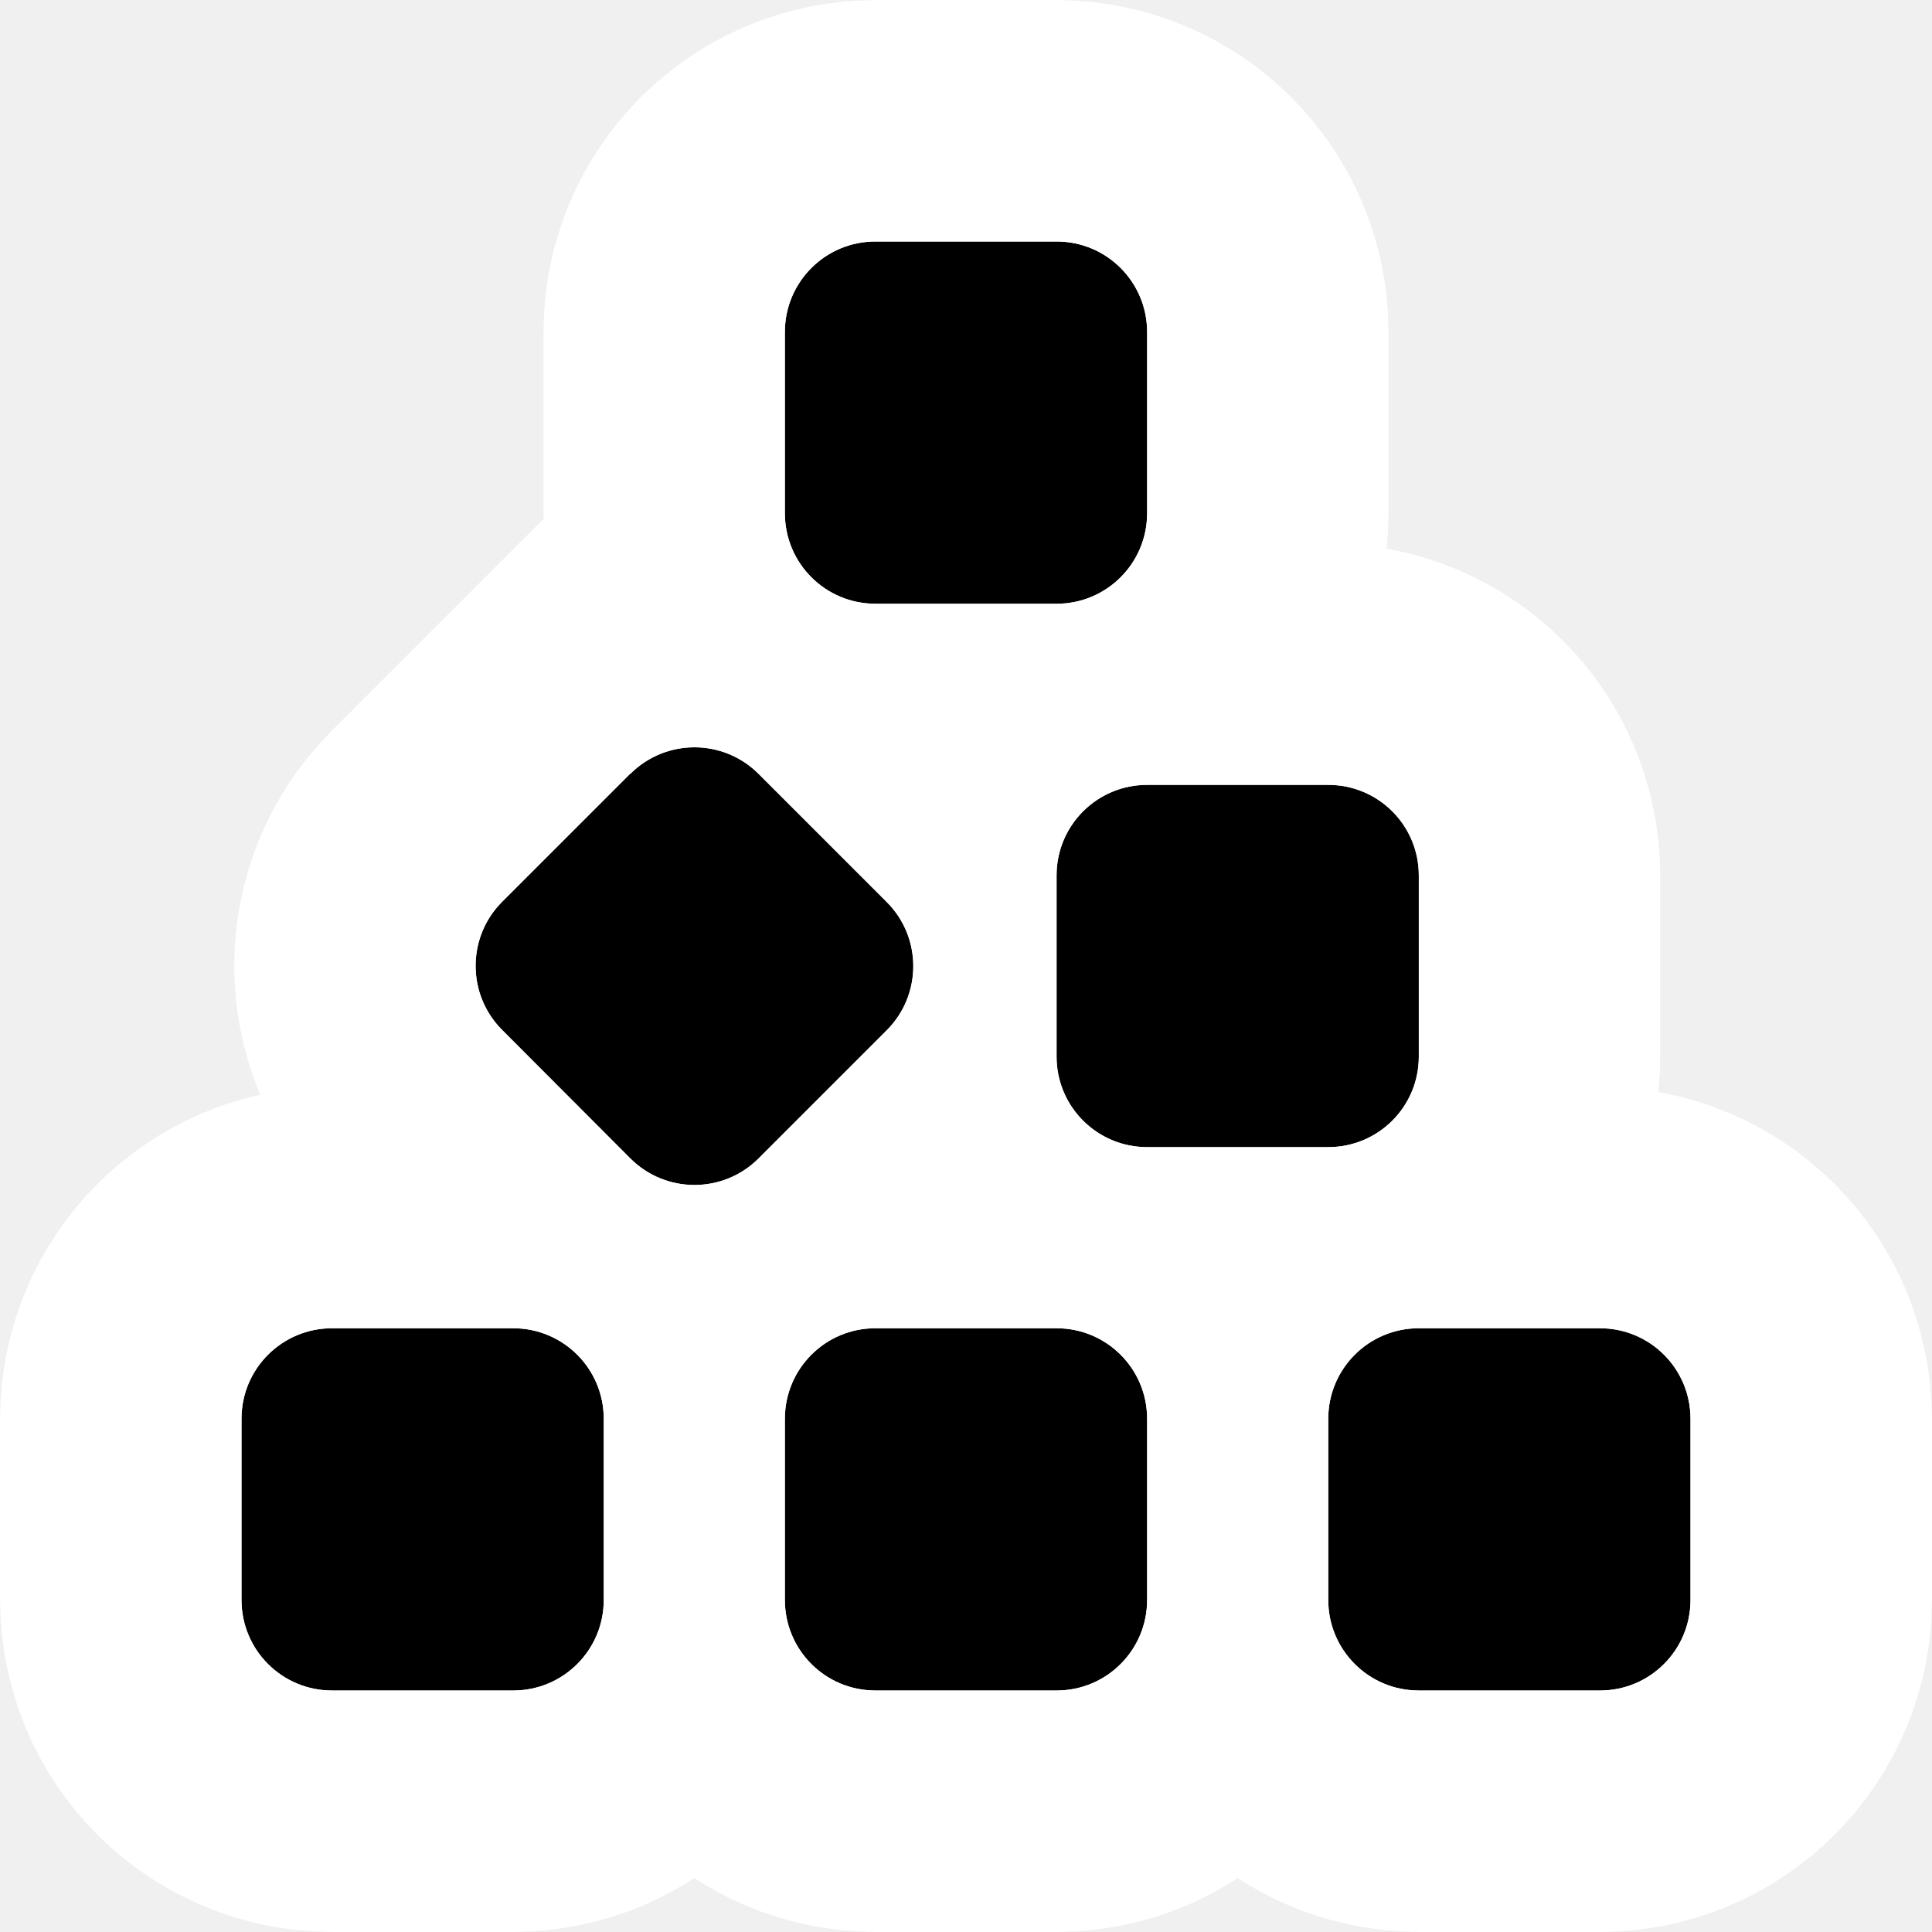
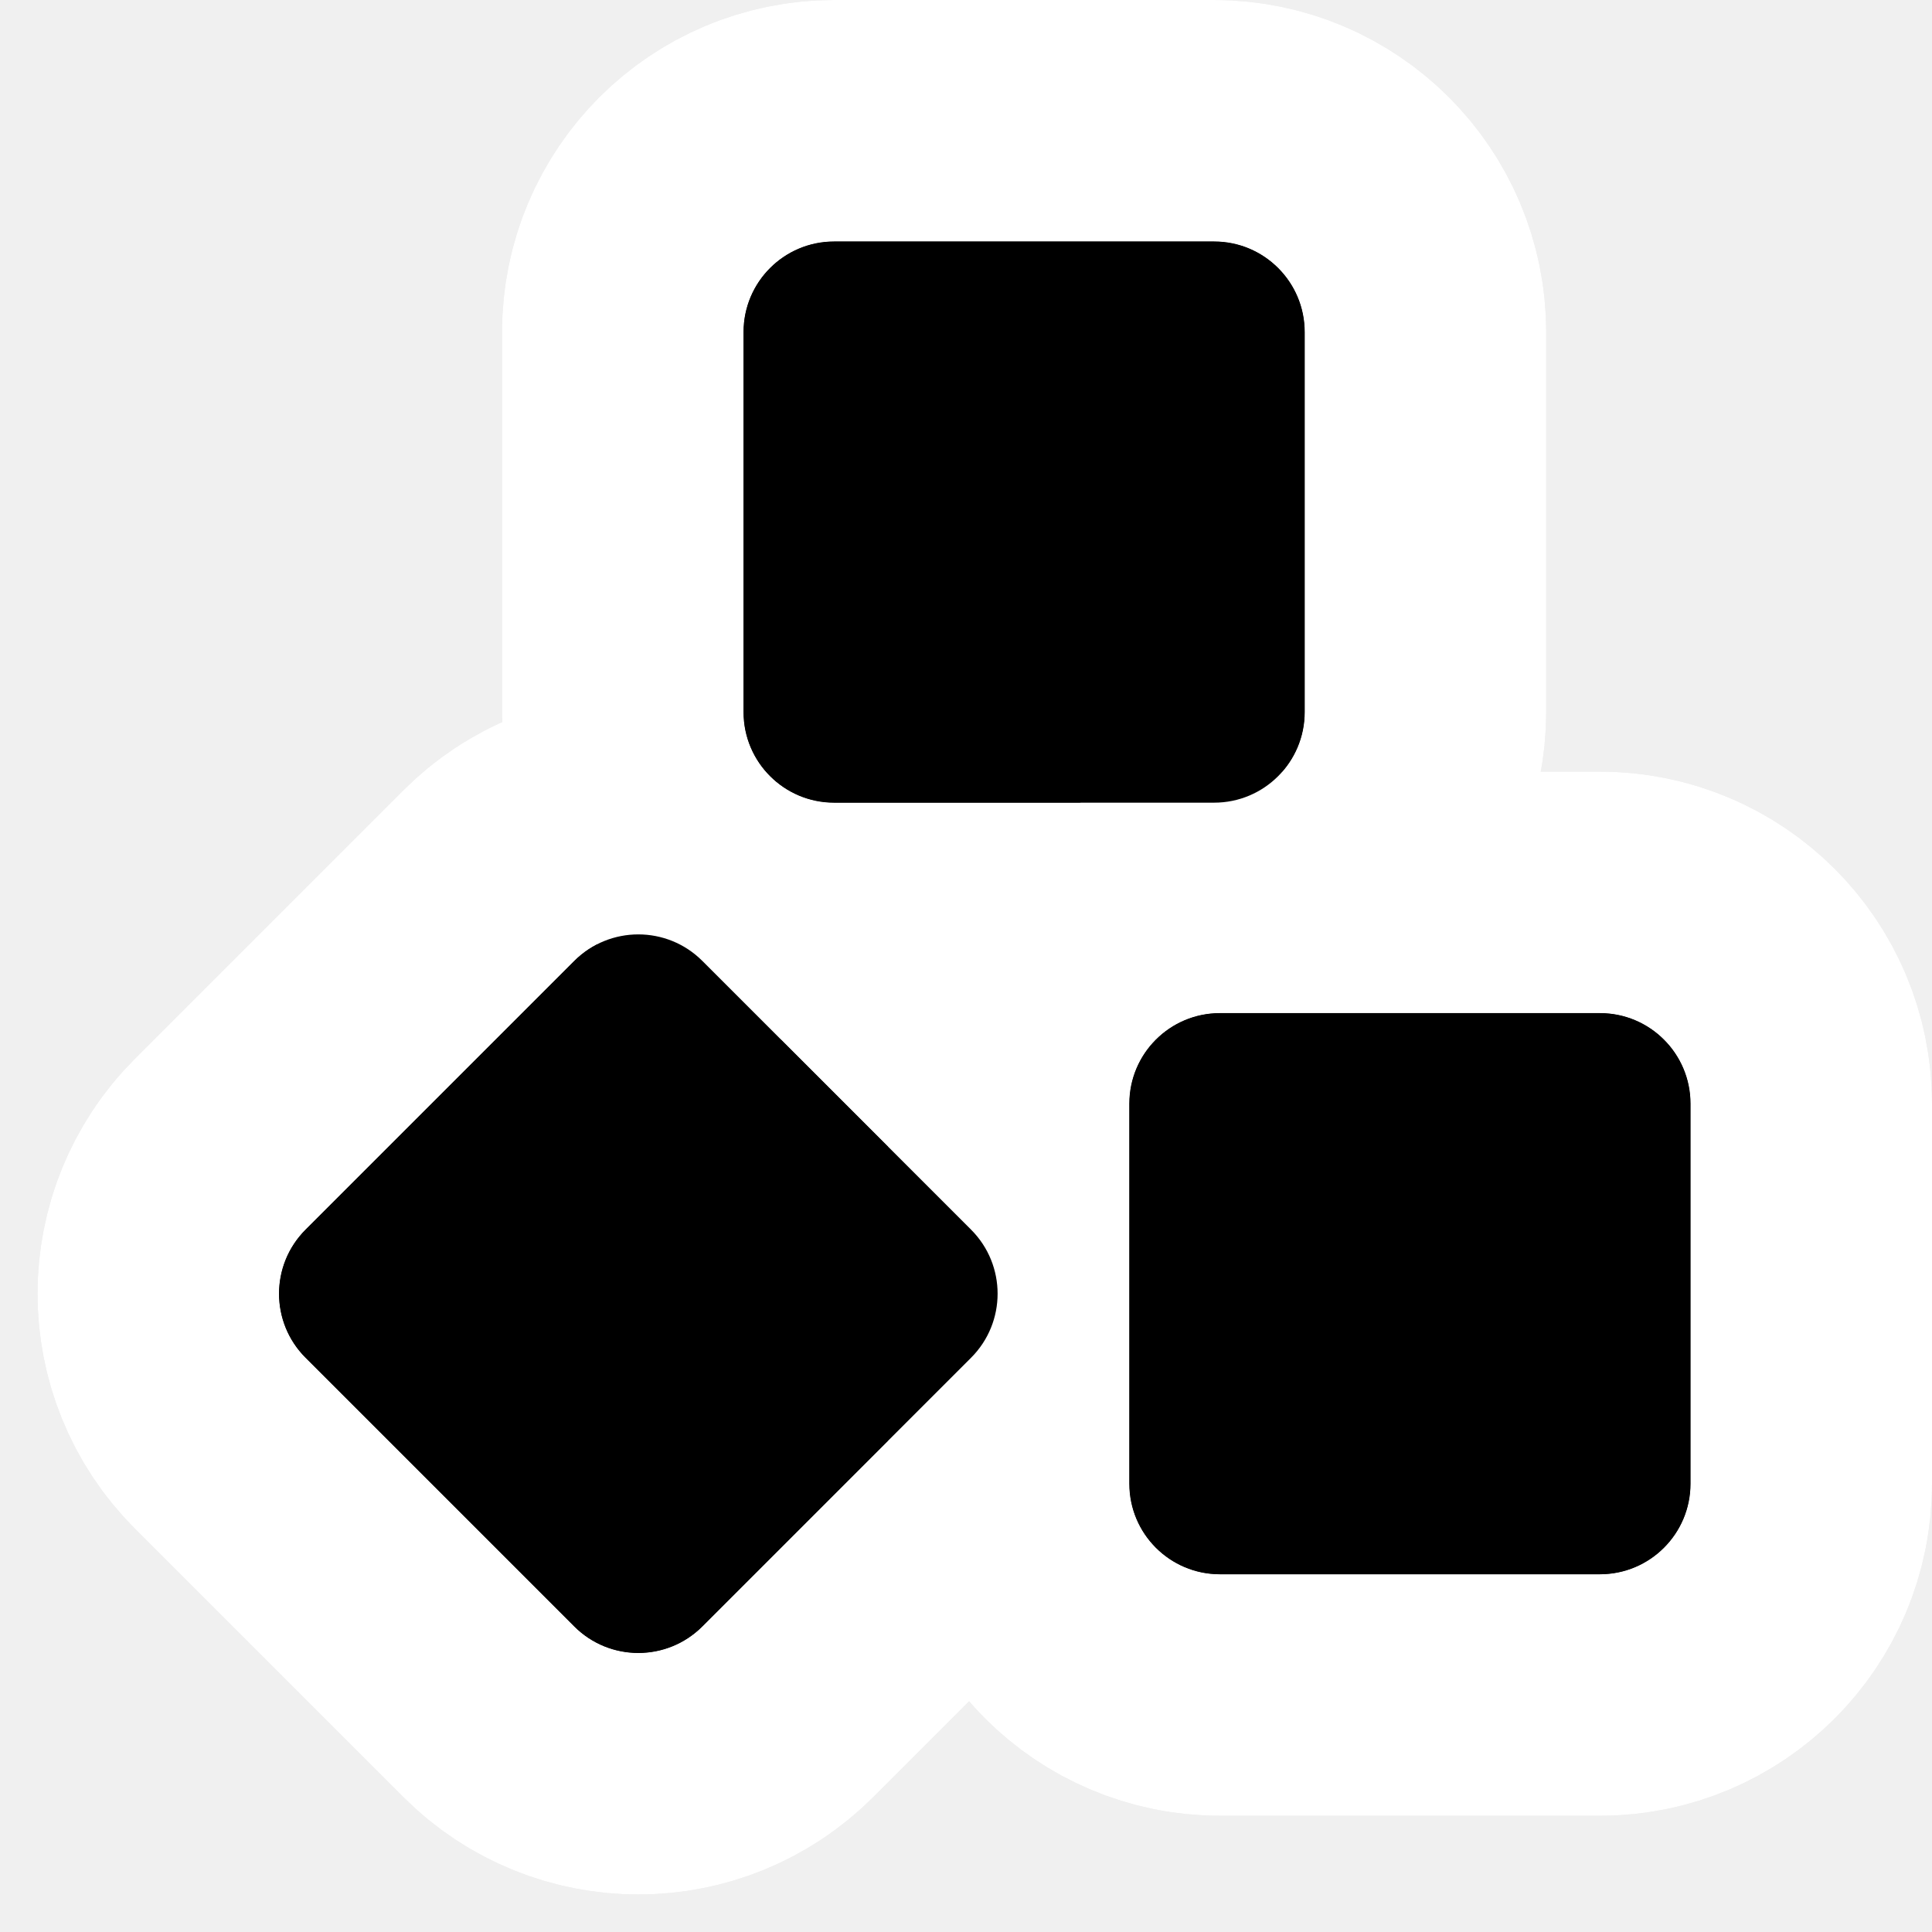
<svg xmlns="http://www.w3.org/2000/svg" width="1024" height="1024" id="screenshot-0d651f5a-175b-8039-8008-5b307c043ce7" viewBox="0 0 1024 1024" fill="none" version="1.1">
  <g id="shape-0d651f5a-175b-8039-8008-5b307c043ce7">
    <defs>
      <clipPath id="frame-clip-0d651f5a-175b-8039-8008-5b307c043ce7-render-1" class="frame-clip frame-clip-def">
        <rect rx="0" ry="0" x="0" y="0" width="1024" height="1024" transform="matrix(1, 0, 0, 1, 0, 0)" />
      </clipPath>
    </defs>
    <g class="frame-container-wrapper">
      <g class="frame-container-blur">
        <g class="frame-container-shadows">
          <g clip-path="url(#frame-clip-0d651f5a-175b-8039-8008-5b307c043ce7-render-1)" fill="none">
            <g class="fills" id="fills-0d651f5a-175b-8039-8008-5b307c043ce7">
              <rect rx="0" ry="0" x="0" y="0" width="1024" height="1024" transform="matrix(1, 0, 0, 1, 0, 0)" class="frame-background" />
            </g>
            <g class="frame-children">
-               <g id="shape-0d651f5a-175b-8039-8008-5b307c043ce8">
-                 <g class="fills" id="fills-0d651f5a-175b-8039-8008-5b307c043ce8">
-                   <path d="M416,176C416,149.45,437.45,128,464,128L560,128C586.55,128,608,149.45,608,176L608,272C608,298.55,586.55,320,560,320L464,320C437.45,320,416,298.55,416,272L416,176ZM464,704L560,704C586.55,704,608,725.45,608,752L608,848C608,874.55,586.55,896,560,896L464,896C437.45,896,416,874.55,416,848L416,752C416,725.45,437.45,704,464,704ZM752,704L848,704C874.55,704,896,725.45,896,752L896,848C896,874.55,874.55,896,848,896L752,896C725.45,896,704,874.55,704,848L704,752C704,725.45,725.45,704,752,704ZM608,416L704,416C730.55,416,752,437.45,752,464L752,560C752,586.55,730.55,608,704,608L608,608C581.45,608,560,586.55,560,560L560,464C560,437.45,581.45,416,608,416ZM334.1,410.15C352.85,391.4,383.3,391.4,402.05,410.15L470,478.1C488.75,496.85,488.75,527.3,470,546.05L402.05,614C383.3,632.75,352.85,632.75,334.1,614L266.15,545.9C247.4,527.15,247.4,496.7,266.15,477.95L334.1,410ZM176,704L272,704C298.55,704,320,725.45,320,752L320,848C320,874.55,298.55,896,272,896L176,896C149.45,896,128,874.55,128,848L128,752C128,725.45,149.45,704,176,704Z" style="fill: rgb(0, 0, 0); fill-opacity: 1;" />
+               <g id="shape-ed4f2a26-3b82-8057-8008-5ba99d3c0e6b" rx="0" ry="0">
+                 <g id="shape-ed4f2a26-3b82-8057-8008-5ba8b8d08a8a" width="661.019" height="661.019" rx="0" ry="0" style="fill: rgb(0, 0, 0);">
+                   <g id="shape-ed4f2a26-3b82-8057-8008-5ba8b8d1566b">
+                     <g class="fills" id="fills-ed4f2a26-3b82-8057-8008-5ba8b8d1566b">
+                       <rect width="297.432" height="297.432" class="fills" x="189.6" transform="matrix(0.707107, 0.707107, -0.707107, 0.707107, 583.9424, -38.39298)" style="fill: rgb(0, 0, 0); fill-opacity: 1;" ry="48" rx="48" y="536.968" />
+                     </g>
+                     <g class="strokes" id="strokes-d30c100b-caa2-805e-8008-5baa313cdbc0-ed4f2a26-3b82-8057-8008-5ba8b8d1566b">
+                       <g class="outer-stroke-shape">
+                         <defs>
+                           <mask id="outer-stroke-render-4-ed4f2a26-3b82-8057-8008-5ba8b8d1566b-0" x="-53.02" y="294.349" width="782.671" height="782.671" maskUnits="userSpaceOnUse">
+                             <use href="#stroke-shape-render-4-ed4f2a26-3b82-8057-8008-5ba8b8d1566b-0" style="fill: none; stroke: white; stroke-width: 256;" />
+                             <use href="#stroke-shape-render-4-ed4f2a26-3b82-8057-8008-5ba8b8d1566b-0" style="fill: black; stroke: none;" />
+                           </mask>
+                           <rect rx="48" ry="48" x="189.6" y="536.968" transform="matrix(0.707107, 0.707107, -0.707107, 0.707107, 583.9424, -38.39298)" width="297.432" height="297.432" id="stroke-shape-render-4-ed4f2a26-3b82-8057-8008-5ba8b8d1566b-0" />
+                         </defs>
+                         <use href="#stroke-shape-render-4-ed4f2a26-3b82-8057-8008-5ba8b8d1566b-0" mask="url(#outer-stroke-render-4-ed4f2a26-3b82-8057-8008-5ba8b8d1566b-0)" style="fill: none; stroke-width: 256; stroke: rgb(255, 255, 255); stroke-opacity: 1;" />
+                         <use href="#stroke-shape-render-4-ed4f2a26-3b82-8057-8008-5ba8b8d1566b-0" style="fill: none; stroke-width: 128; stroke: none; stroke-opacity: 1;" />
+                       </g>
+                     </g>
+                   </g>
+                   <g id="shape-ed4f2a26-3b82-8057-8008-5ba8b8d1566c">
+                     <g class="fills" id="fills-ed4f2a26-3b82-8057-8008-5ba8b8d1566c">
+                       <rect width="297.432" height="297.432" class="fills" x="394.085" transform="matrix(1, 0, 0, 1, 0, 0)" style="fill: rgb(0, 0, 0); fill-opacity: 1;" ry="48" rx="48" y="127.999" />
+                     </g>
+                     <g class="strokes" id="strokes-d30c100b-caa2-805e-8008-5baa313dd302-ed4f2a26-3b82-8057-8008-5ba8b8d1566c">
+                       <g class="outer-stroke-shape">
+                         <defs>
+                           <mask id="outer-stroke-render-5-ed4f2a26-3b82-8057-8008-5ba8b8d1566c-0" x="213.065" y="-53.02" width="659.47" height="659.47" maskUnits="userSpaceOnUse">
+                             <use href="#stroke-shape-render-5-ed4f2a26-3b82-8057-8008-5ba8b8d1566c-0" style="fill: none; stroke: white; stroke-width: 256;" />
+                             <use href="#stroke-shape-render-5-ed4f2a26-3b82-8057-8008-5ba8b8d1566c-0" style="fill: black; stroke: none;" />
+                           </mask>
+                           <rect rx="48" ry="48" x="394.085" y="127.999" transform="matrix(1, 0, 0, 1, 0, 0)" width="297.432" height="297.432" id="stroke-shape-render-5-ed4f2a26-3b82-8057-8008-5ba8b8d1566c-0" />
+                         </defs>
+                         <use href="#stroke-shape-render-5-ed4f2a26-3b82-8057-8008-5ba8b8d1566c-0" mask="url(#outer-stroke-render-5-ed4f2a26-3b82-8057-8008-5ba8b8d1566c-0)" style="fill: none; stroke-width: 256; stroke: rgb(255, 255, 255); stroke-opacity: 1;" />
+                         <use href="#stroke-shape-render-5-ed4f2a26-3b82-8057-8008-5ba8b8d1566c-0" style="fill: none; stroke-width: 128; stroke: none; stroke-opacity: 1;" />
+                       </g>
+                     </g>
+                   </g>
+                   <g id="shape-ed4f2a26-3b82-8057-8008-5ba8b8d1bffc">
+                     <g class="fills" id="fills-ed4f2a26-3b82-8057-8008-5ba8b8d1bffc">
+                       <rect width="297.432" height="297.432" class="fills" x="598.569" transform="matrix(1, 0, 0, 1, 0, 0)" style="fill: rgb(0, 0, 0); fill-opacity: 1;" ry="48" rx="48" y="536.968" />
+                     </g>
+                     <g class="strokes" id="strokes-d30c100b-caa2-805e-8008-5baa313e59f2-ed4f2a26-3b82-8057-8008-5ba8b8d1bffc">
+                       <g class="outer-stroke-shape">
+                         <defs>
+                           <mask id="outer-stroke-render-6-ed4f2a26-3b82-8057-8008-5ba8b8d1bffc-0" x="417.55" y="355.949" width="659.47" height="659.47" maskUnits="userSpaceOnUse">
+                             <use href="#stroke-shape-render-6-ed4f2a26-3b82-8057-8008-5ba8b8d1bffc-0" style="fill: none; stroke: white; stroke-width: 256;" />
+                             <use href="#stroke-shape-render-6-ed4f2a26-3b82-8057-8008-5ba8b8d1bffc-0" style="fill: black; stroke: none;" />
+                           </mask>
+                           <rect rx="48" ry="48" x="598.569" y="536.968" transform="matrix(1, 0, 0, 1, 0, 0)" width="297.432" height="297.432" id="stroke-shape-render-6-ed4f2a26-3b82-8057-8008-5ba8b8d1bffc-0" />
+                         </defs>
+                         <use href="#stroke-shape-render-6-ed4f2a26-3b82-8057-8008-5ba8b8d1bffc-0" mask="url(#outer-stroke-render-6-ed4f2a26-3b82-8057-8008-5ba8b8d1bffc-0)" style="fill: none; stroke-width: 256; stroke: rgb(255, 255, 255); stroke-opacity: 1;" />
+                         <use href="#stroke-shape-render-6-ed4f2a26-3b82-8057-8008-5ba8b8d1bffc-0" style="fill: none; stroke-width: 128; stroke: none; stroke-opacity: 1;" />
+                       </g>
+                     </g>
+                   </g>
                </g>
-                 <g id="strokes-1529a339-9e3a-8018-8008-5ba6f16a8844-0d651f5a-175b-8039-8008-5b307c043ce8" class="strokes">
-                   <g class="outer-stroke-shape">
-                     <defs>
-                       <mask id="outer-stroke-render-2-0d651f5a-175b-8039-8008-5b307c043ce8-0" x="-181.019" y="-181.019" width="1386.039" height="1386.039" maskUnits="userSpaceOnUse">
-                         <use href="#stroke-shape-render-2-0d651f5a-175b-8039-8008-5b307c043ce8-0" style="fill: none; stroke: white; stroke-width: 256;" />
-                         <use href="#stroke-shape-render-2-0d651f5a-175b-8039-8008-5b307c043ce8-0" style="fill: black; stroke: none;" />
-                       </mask>
-                       <path d="M416,176C416,149.45,437.45,128,464,128L560,128C586.55,128,608,149.45,608,176L608,272C608,298.55,586.55,320,560,320L464,320C437.45,320,416,298.55,416,272L416,176ZM464,704L560,704C586.55,704,608,725.45,608,752L608,848C608,874.55,586.55,896,560,896L464,896C437.45,896,416,874.55,416,848L416,752C416,725.45,437.45,704,464,704ZM752,704L848,704C874.55,704,896,725.45,896,752L896,848C896,874.55,874.55,896,848,896L752,896C725.45,896,704,874.55,704,848L704,752C704,725.45,725.45,704,752,704ZM608,416L704,416C730.55,416,752,437.45,752,464L752,560C752,586.55,730.55,608,704,608L608,608C581.45,608,560,586.55,560,560L560,464C560,437.45,581.45,416,608,416ZM334.1,410.15C352.85,391.4,383.3,391.4,402.05,410.15L470,478.1C488.75,496.85,488.75,527.3,470,546.05L402.05,614C383.3,632.75,352.85,632.75,334.1,614L266.15,545.9C247.4,527.15,247.4,496.7,266.15,477.95L334.1,410ZM176,704L272,704C298.55,704,320,725.45,320,752L320,848C320,874.55,298.55,896,272,896L176,896C149.45,896,128,874.55,128,848L128,752C128,725.45,149.45,704,176,704Z" id="stroke-shape-render-2-0d651f5a-175b-8039-8008-5b307c043ce8-0" />
-                     </defs>
-                     <use href="#stroke-shape-render-2-0d651f5a-175b-8039-8008-5b307c043ce8-0" mask="url(#outer-stroke-render-2-0d651f5a-175b-8039-8008-5b307c043ce8-0)" style="fill: none; stroke-width: 256; stroke: rgb(255, 255, 255); stroke-opacity: 1;" />
-                     <use href="#stroke-shape-render-2-0d651f5a-175b-8039-8008-5b307c043ce8-0" style="fill: none; stroke-width: 128; stroke: none; stroke-opacity: 1;" />
+                 <g id="shape-ed4f2a26-3b82-8057-8008-5ba9e30ce15a" width="661.019" height="661.019" rx="0" ry="0" style="fill: rgb(0, 0, 0);">
+                   <g id="shape-ed4f2a26-3b82-8057-8008-5ba9e30d3dc6">
+                     <g class="fills" id="fills-ed4f2a26-3b82-8057-8008-5ba9e30d3dc6">
+                       <rect width="297.432" height="297.432" class="fills" x="189.6" transform="matrix(0.707107, 0.707107, -0.707107, 0.707107, 583.9424, -38.39298)" style="fill: rgb(0, 0, 0); fill-opacity: 1;" ry="48" rx="48" y="536.968" />
+                     </g>
+                   </g>
+                   <g id="shape-ed4f2a26-3b82-8057-8008-5ba9e30d3dc7">
+                     <g class="fills" id="fills-ed4f2a26-3b82-8057-8008-5ba9e30d3dc7">
+                       <rect width="297.432" height="297.432" class="fills" x="394.085" transform="matrix(1, 0, 0, 1, 0, 0)" style="fill: rgb(0, 0, 0); fill-opacity: 1;" ry="48" rx="48" y="127.999" />
+                     </g>
+                   </g>
+                   <g id="shape-ed4f2a26-3b82-8057-8008-5ba9e30d3dc8">
+                     <g class="fills" id="fills-ed4f2a26-3b82-8057-8008-5ba9e30d3dc8">
+                       <rect width="297.432" height="297.432" class="fills" x="598.569" transform="matrix(1, 0, 0, 1, 0, 0)" style="fill: rgb(0, 0, 0); fill-opacity: 1;" ry="48" rx="48" y="536.968" />
+                     </g>
                  </g>
                </g>
              </g>
            </g>
          </g>
        </g>
      </g>
    </g>
  </g>
</svg>
